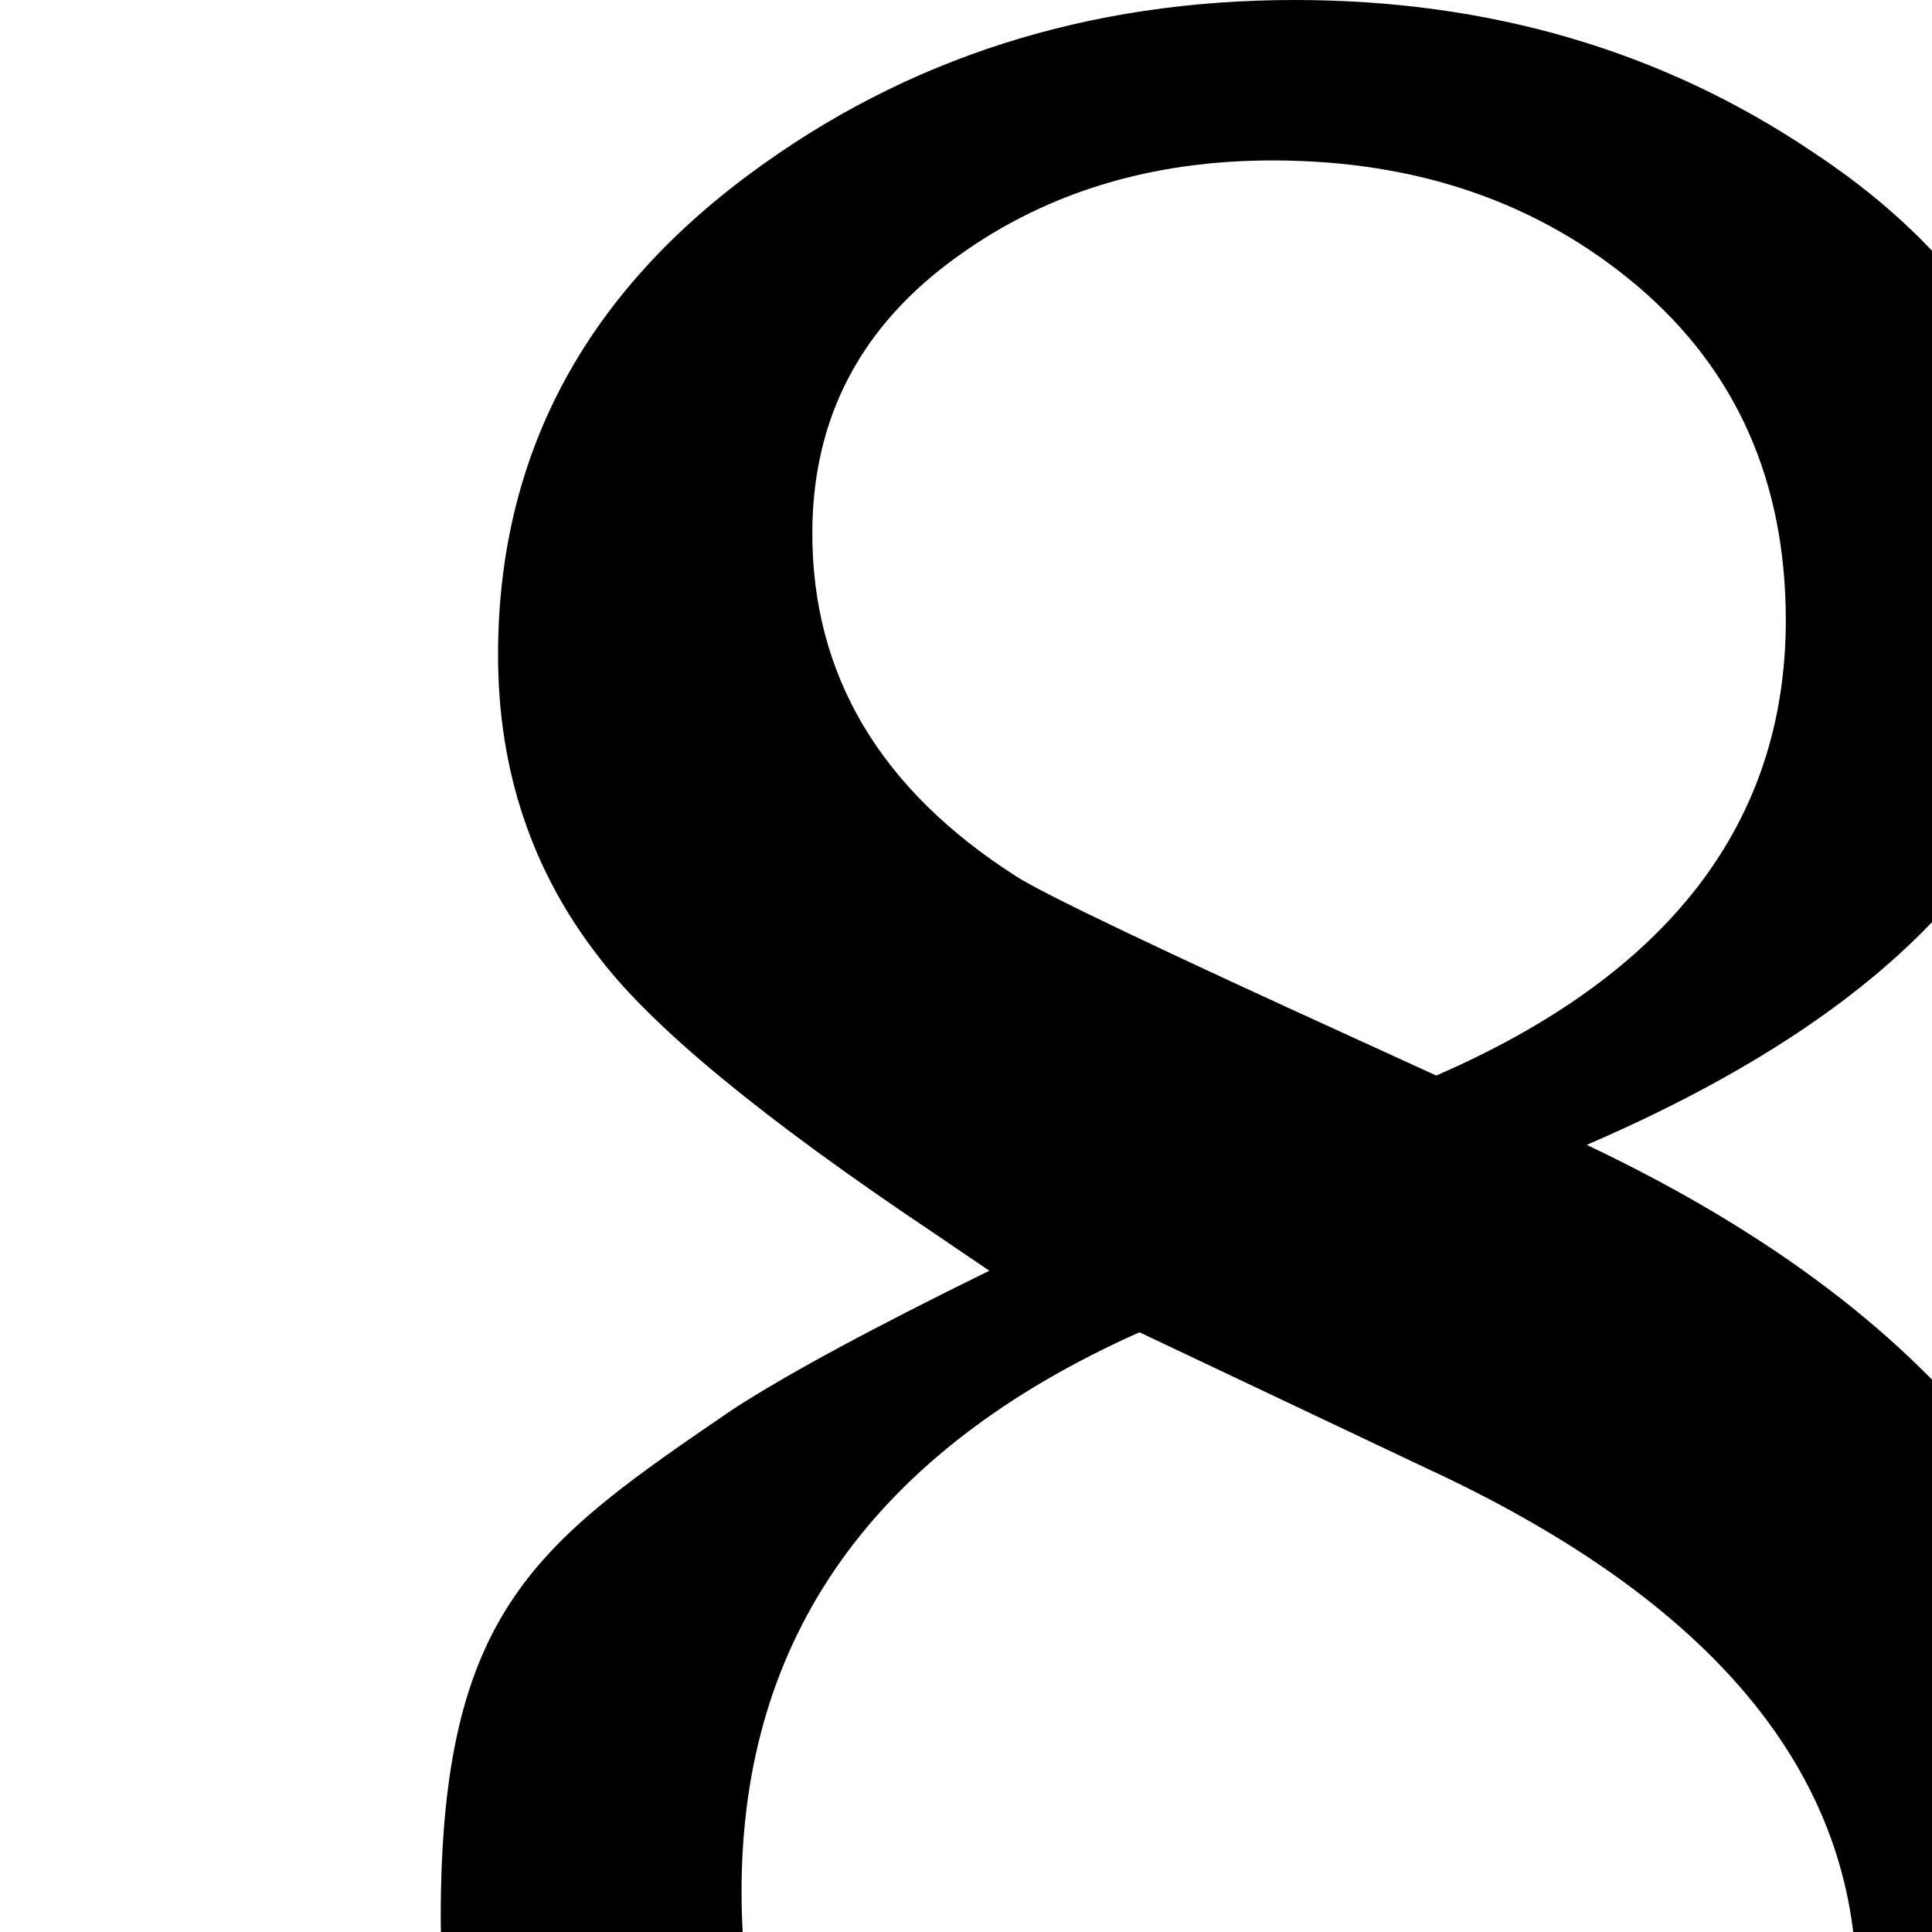
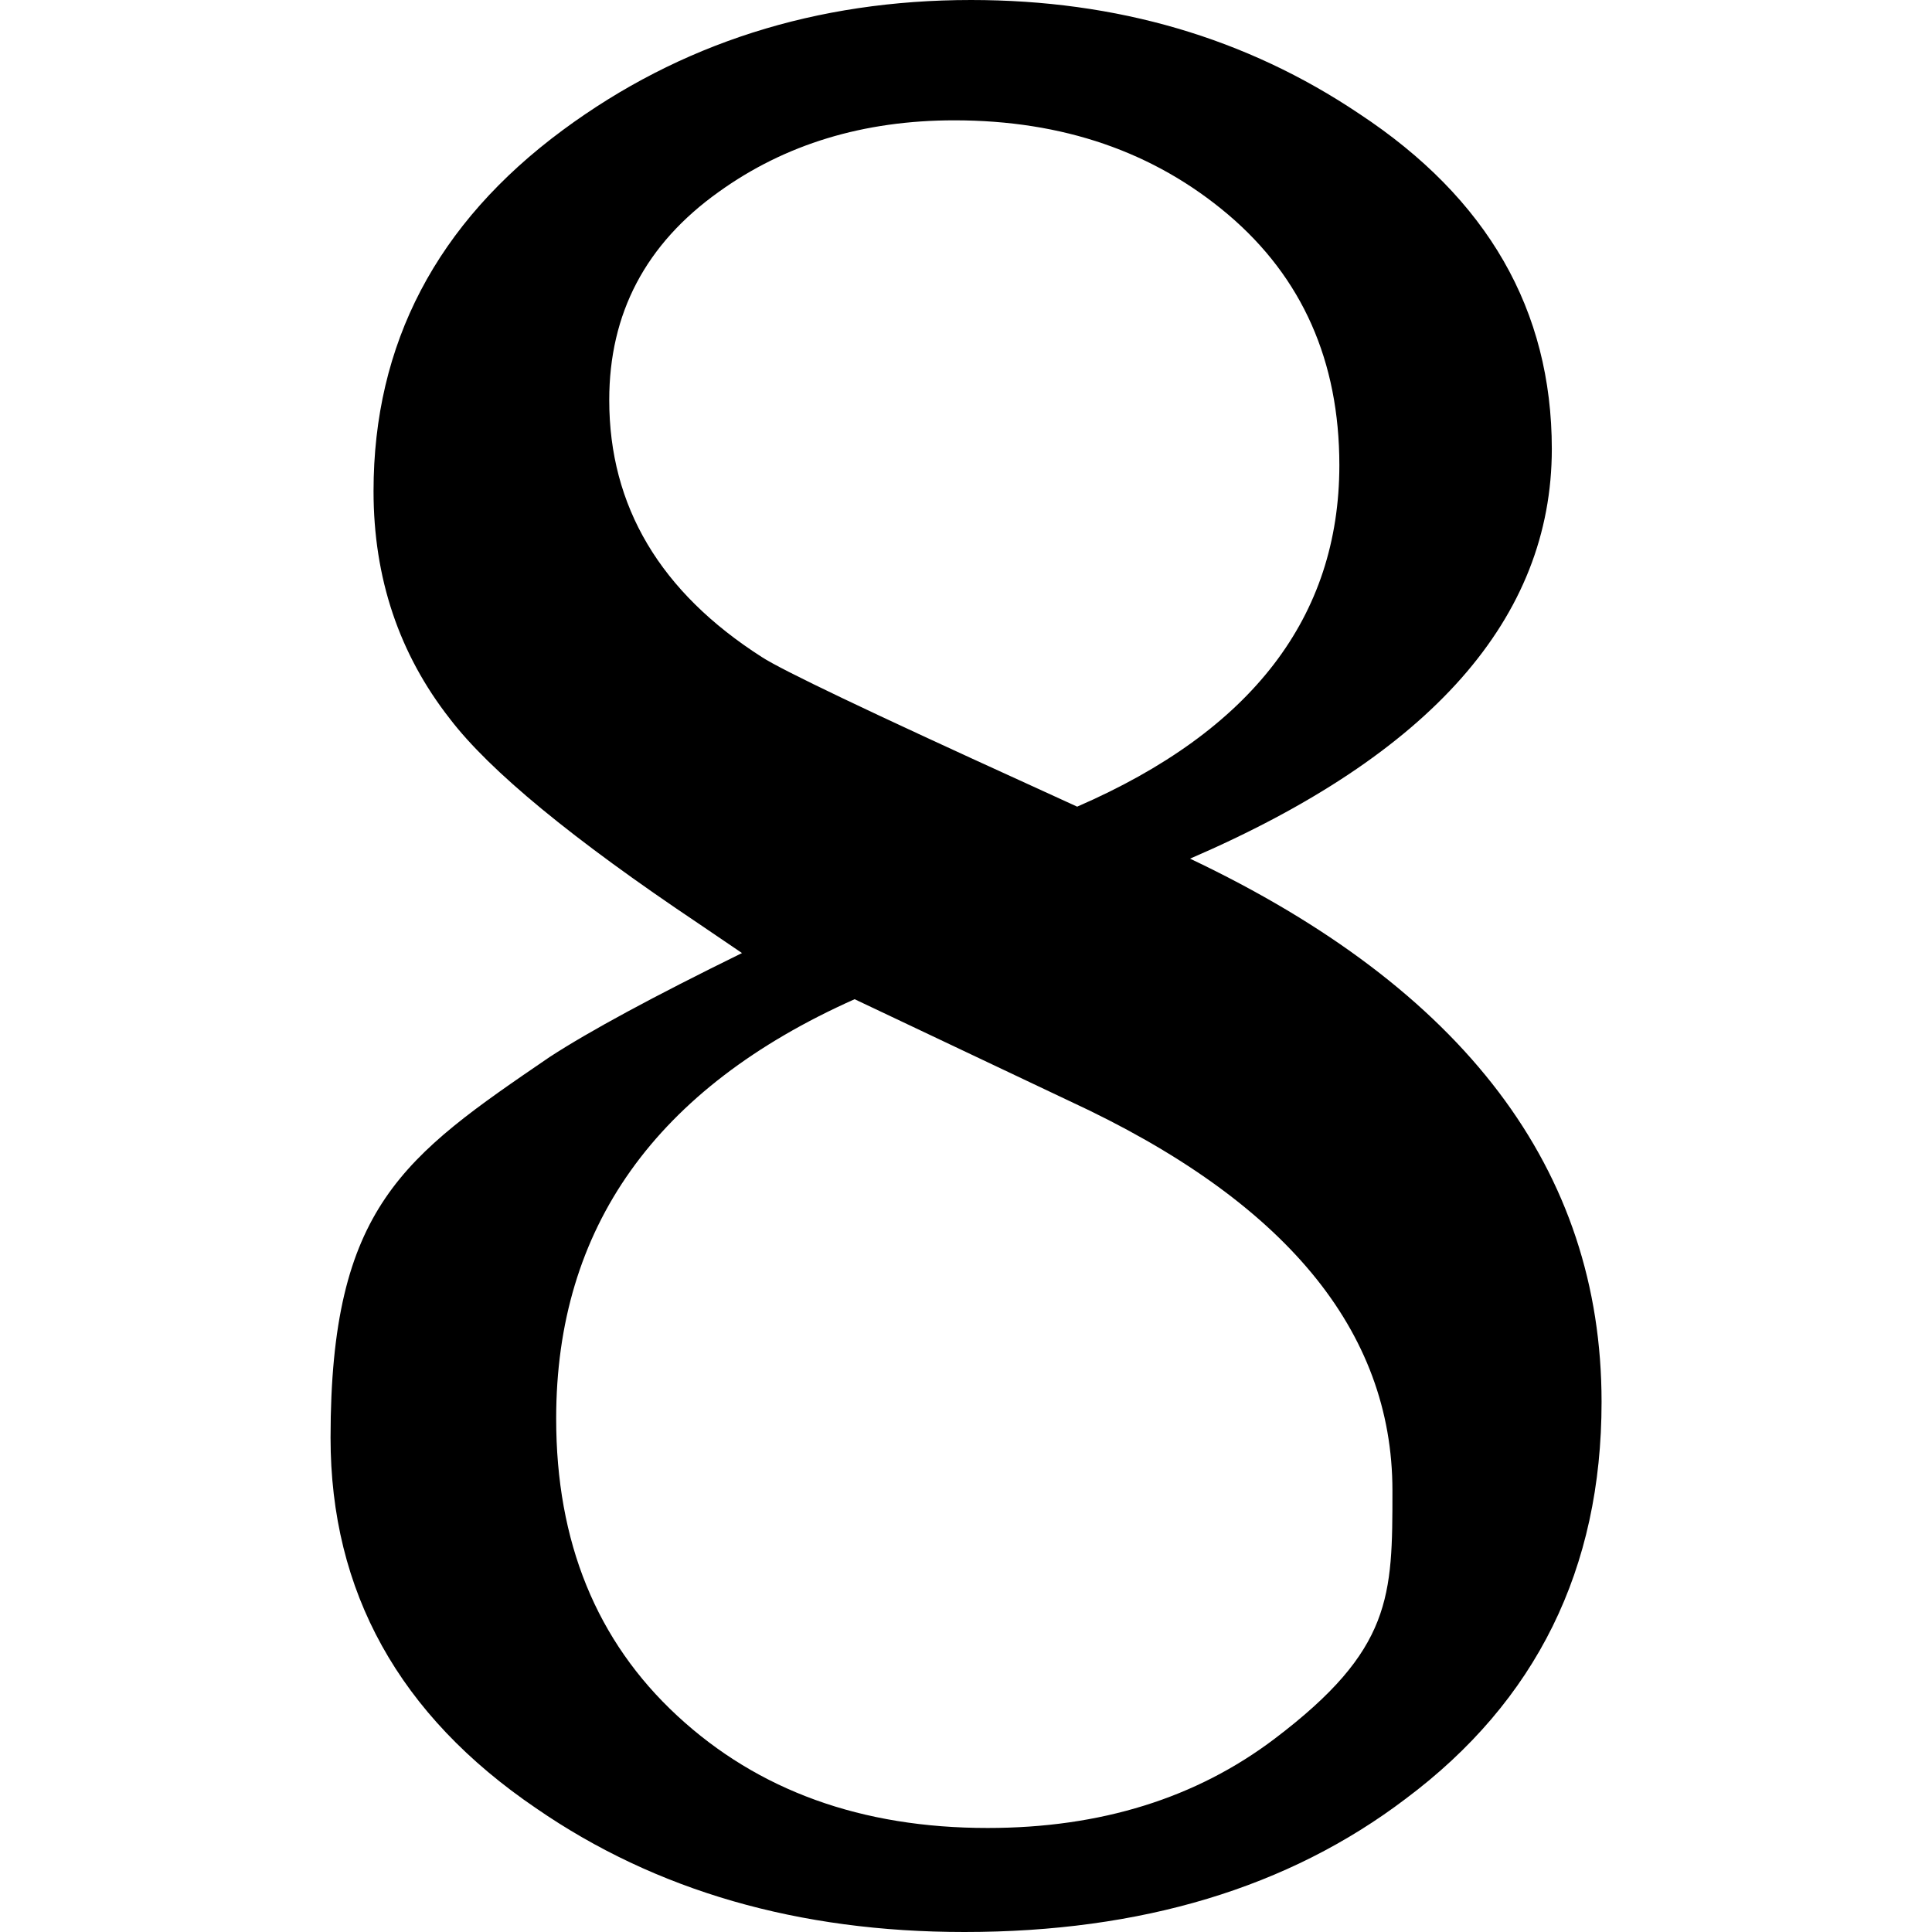
- <svg xmlns="http://www.w3.org/2000/svg" width="100%" height="100%" viewBox="0 0 24 24">
+ <svg xmlns="http://www.w3.org/2000/svg" width="100%" height="100%" viewBox="0 0 32 32">
  <path fill="currentColor" d="m12.289 15.785-.713-.484q-3.135-2.1-4.125-3.396-1.264-1.614-1.264-3.77 0-3.663 3.134-5.98Q12.234.001 16.083 0q3.627 0 6.431 1.885 3.187 2.101 3.189 5.55-.001 4.203-5.992 6.787 6.815 3.233 6.816 8.997.001 4.148-3.244 6.574C21.343 31.266 18.904 32 15.974 32q-4.122.001-7.092-2.048-3.408-2.314-3.407-6.14c.001-3.826 1.209-4.652 3.628-6.304q.991-.645 3.188-1.723zm1.866.765c-3.298 1.471-4.943 3.786-4.943 6.944q-.002 3.068 2.007 4.926 2.007 1.858 5.14 1.857 2.802 0 4.753-1.478c1.951-1.478 1.951-2.356 1.951-4.112q0-3.975-5.346-6.449zm3.686-3.189q4.341-1.885 4.343-5.656-.001-2.586-1.841-4.15-1.844-1.562-4.536-1.562-2.255 0-3.903 1.186-1.814 1.293-1.813 3.448 0 2.64 2.529 4.257.493.322 4.398 2.1l.824.377z" />
</svg>
